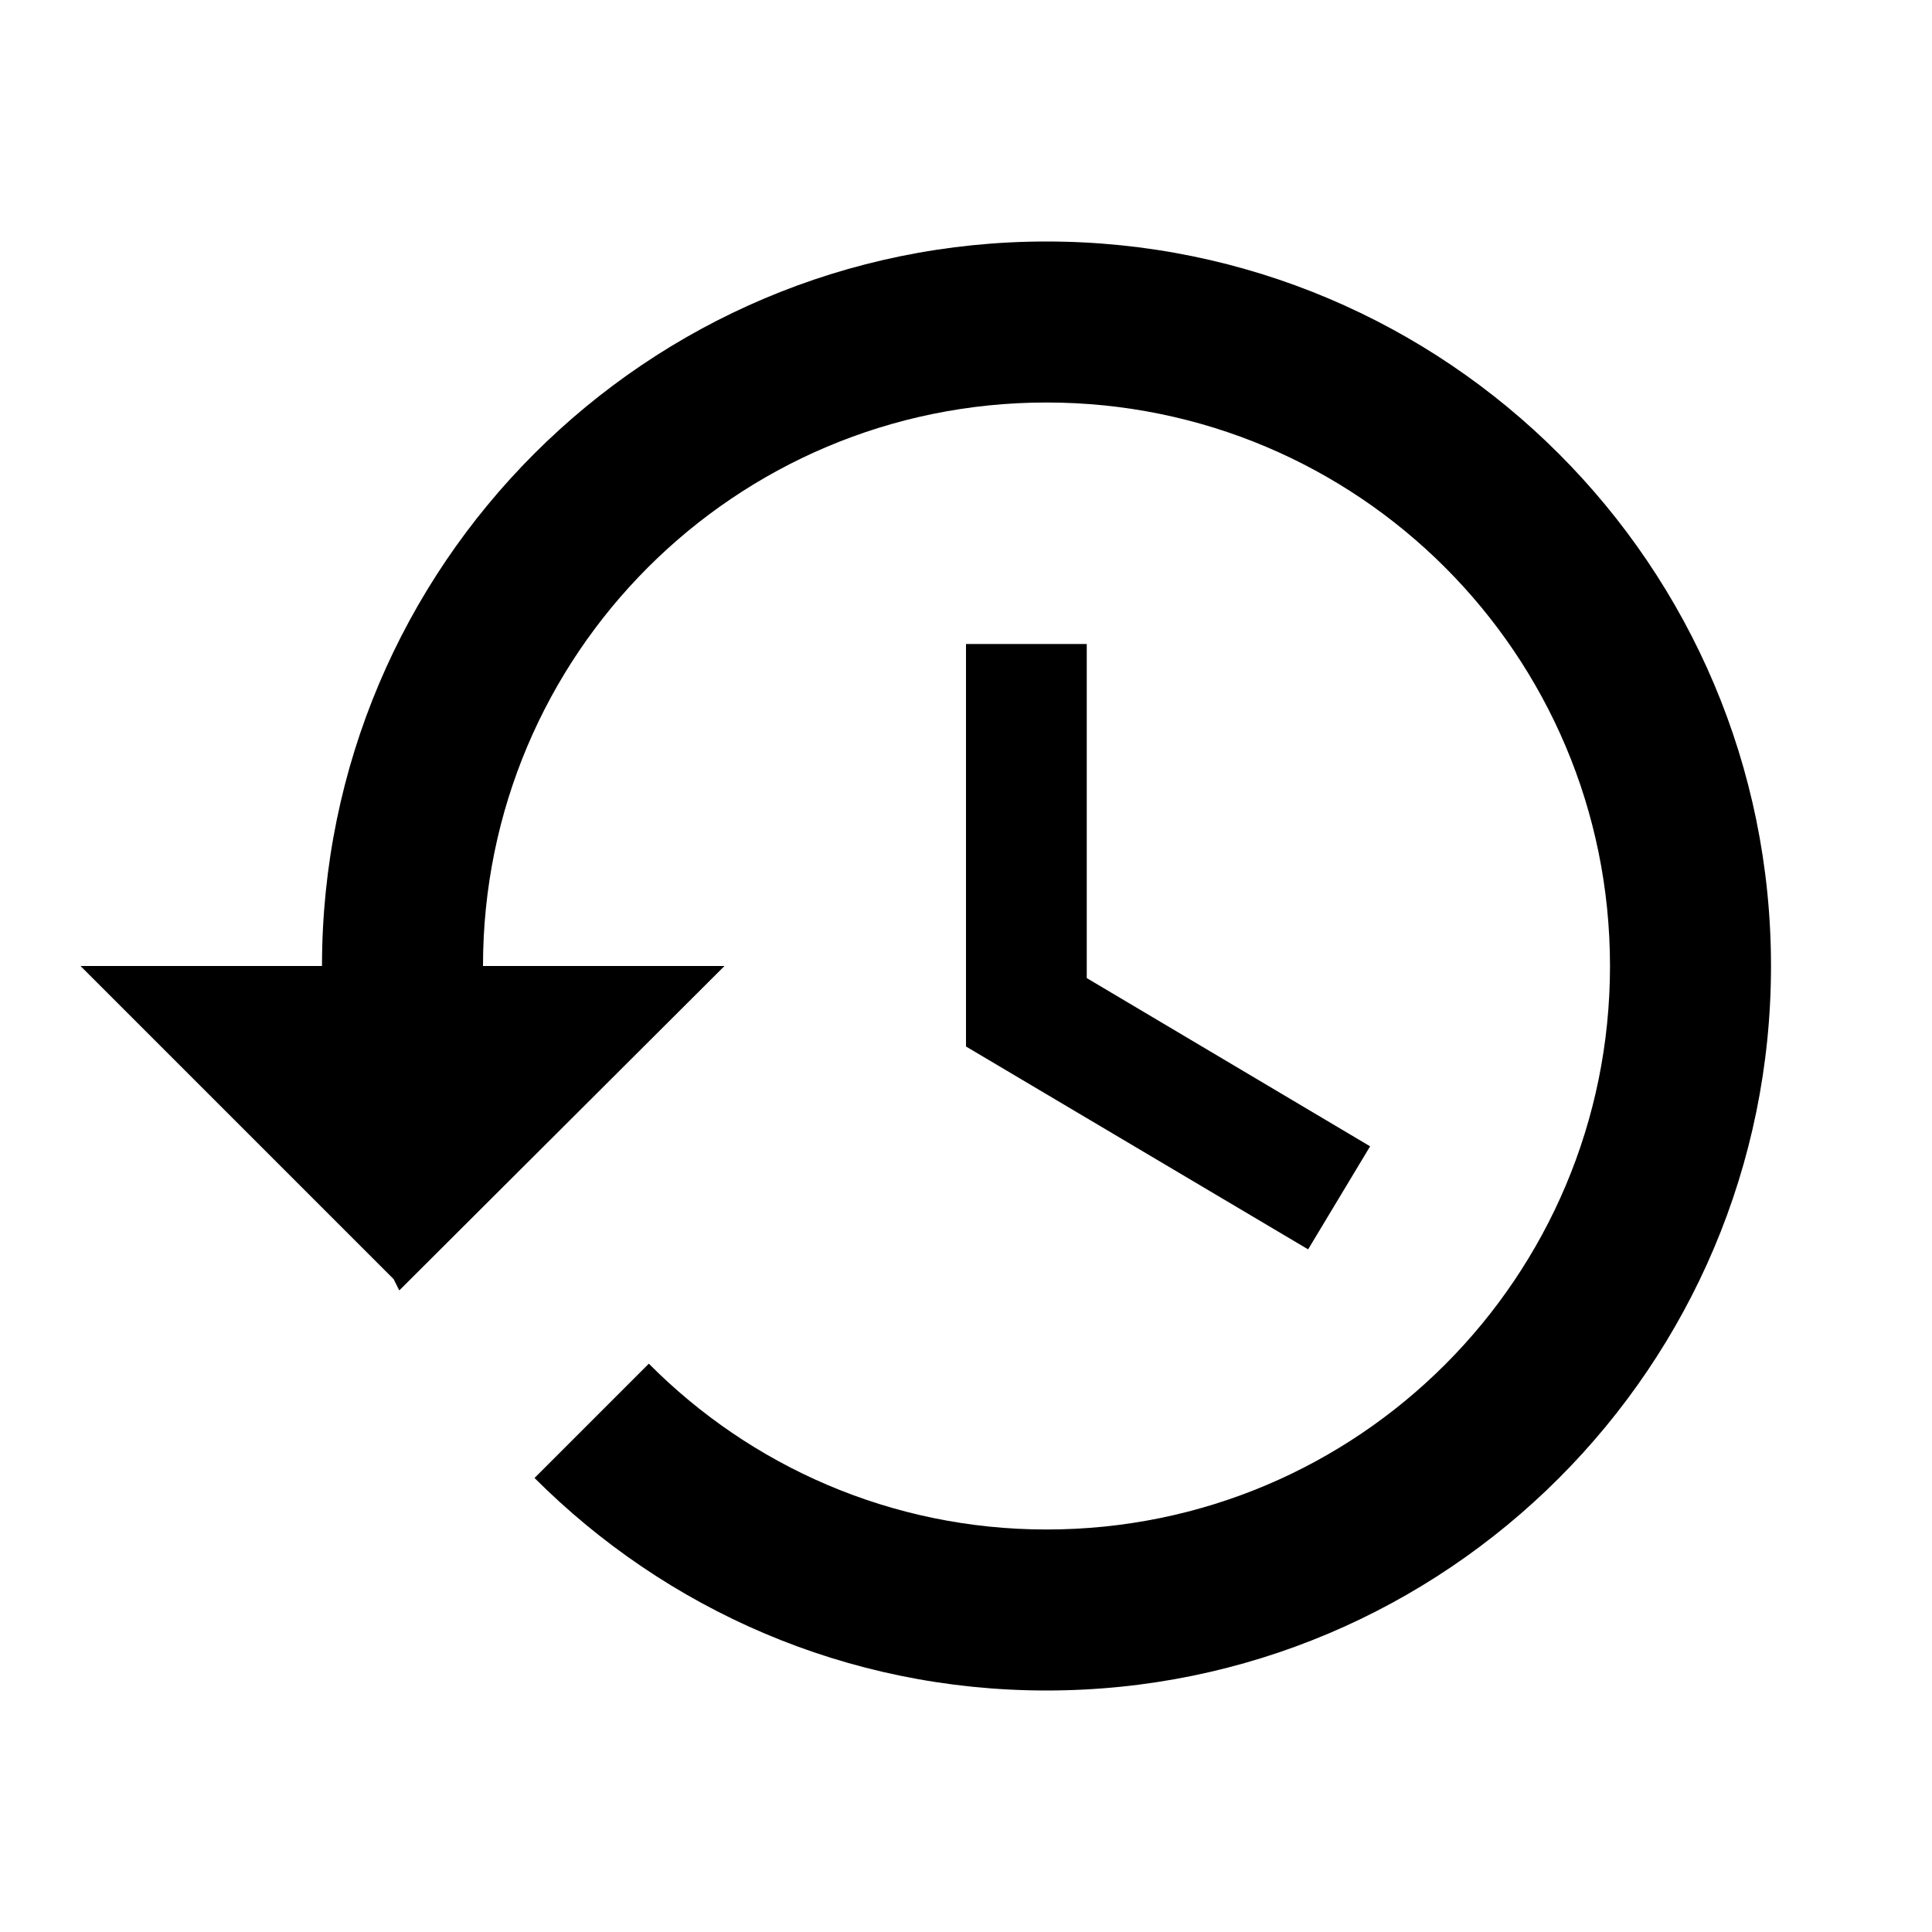
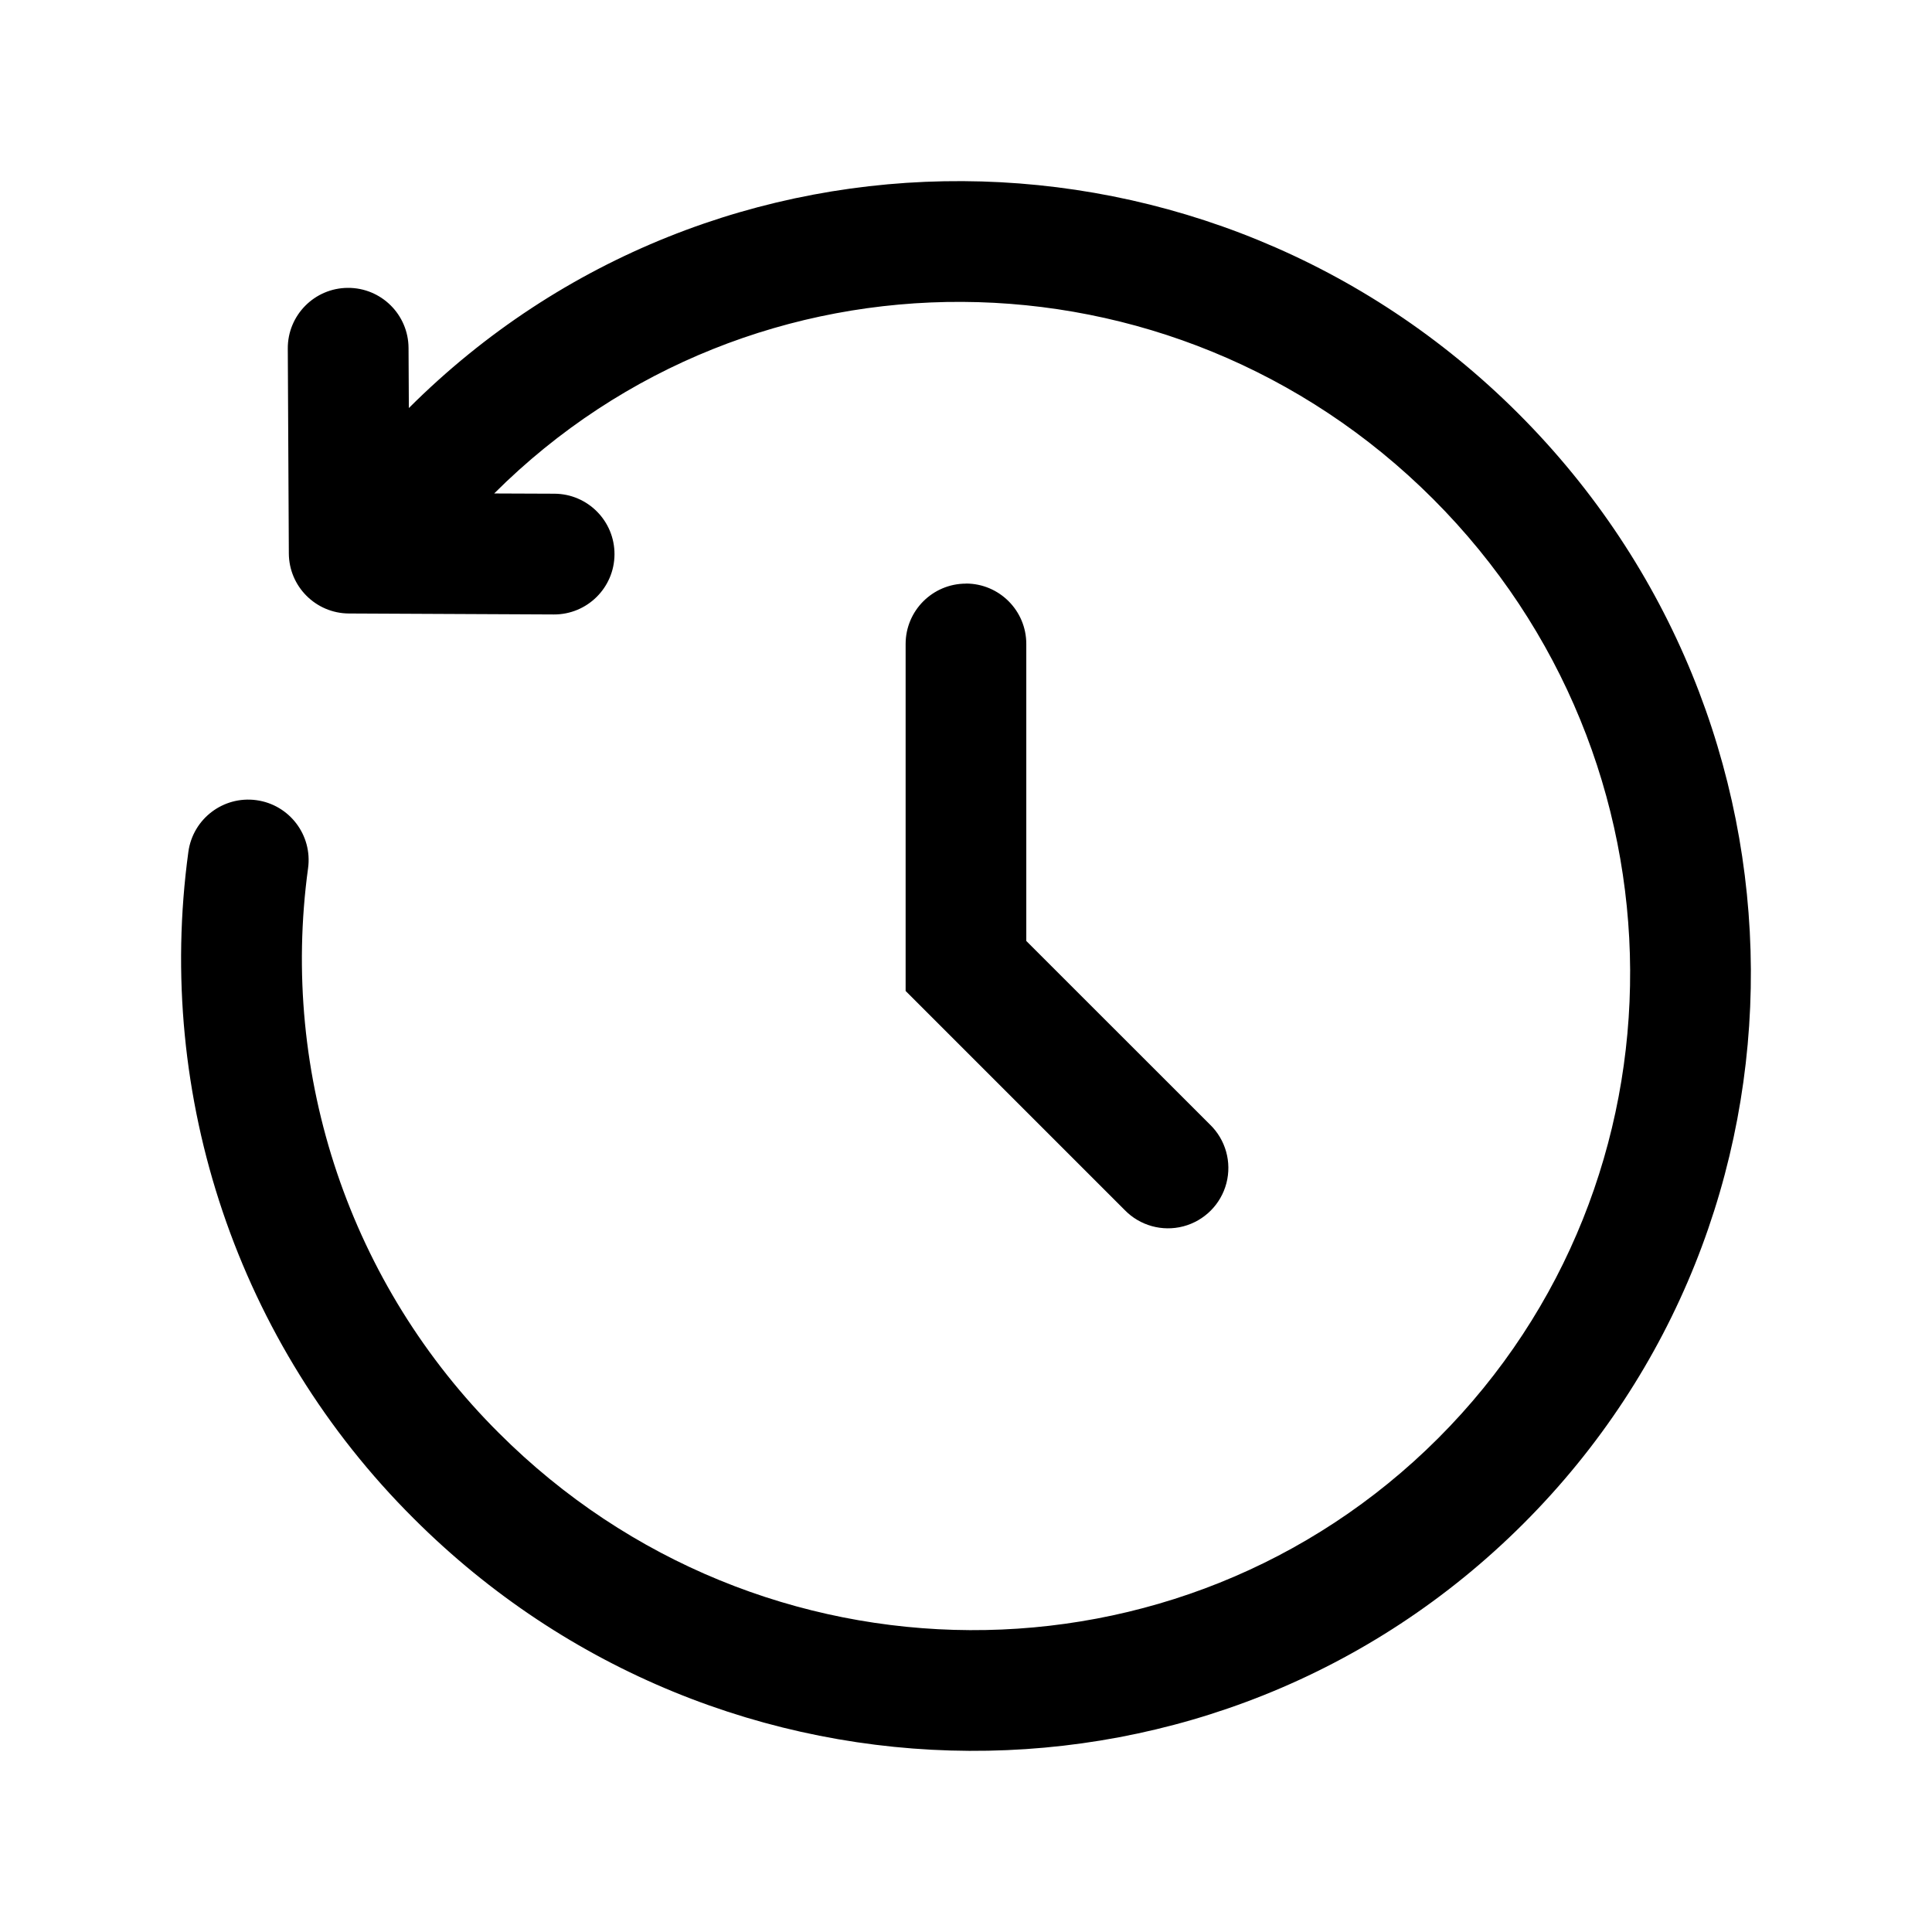
- <svg xmlns="http://www.w3.org/2000/svg" width="24" height="24" viewBox="0 0 24 24" fill="none">
-   <path d="M13 3C8.03 3 4 7.03 4 12H1L4.89 15.89L4.96 16.03L9 12H6C6 8.13 9.13 5 13 5C16.87 5 20 8.13 20 12C20 15.87 16.87 19 13 19C11.07 19 9.32 18.21 8.06 16.94L6.64 18.36C8.27 19.99 10.51 21 13 21C17.97 21 22 16.97 22 12C22 7.03 17.97 3 13 3ZM12 8V13L16.25 15.52L17.02 14.24L13.5 12.15V8H12Z" fill="currentColor" />
+ <svg xmlns="http://www.w3.org/2000/svg" width="128" height="128" viewBox="0 0 24 24">
+   <path fill="currentColor" fill-rule="evenodd" d="M5.079 5.069c3.795-3.79 9.965-3.75 13.783.069c3.82 3.82 3.86 9.993.064 13.788s-9.968 3.756-13.788-.064a9.81 9.81 0 0 1-2.798-8.28a.75.75 0 1 1 1.487.203a8.31 8.31 0 0 0 2.371 7.017c3.245 3.244 8.468 3.263 11.668.064c3.199-3.2 3.18-8.423-.064-11.668c-3.243-3.242-8.463-3.263-11.663-.068l.748.003a.75.75 0 1 1-.007 1.5l-2.546-.012a.75.75 0 0 1-.746-.747L3.575 4.33a.75.75 0 1 1 1.5-.008zm6.92 2.18a.75.75 0 0 1 .75.75v3.69l2.281 2.28a.75.75 0 1 1-1.06 1.061l-2.72-2.72V8a.75.75 0 0 1 .75-.75" clip-rule="evenodd" />
</svg>
